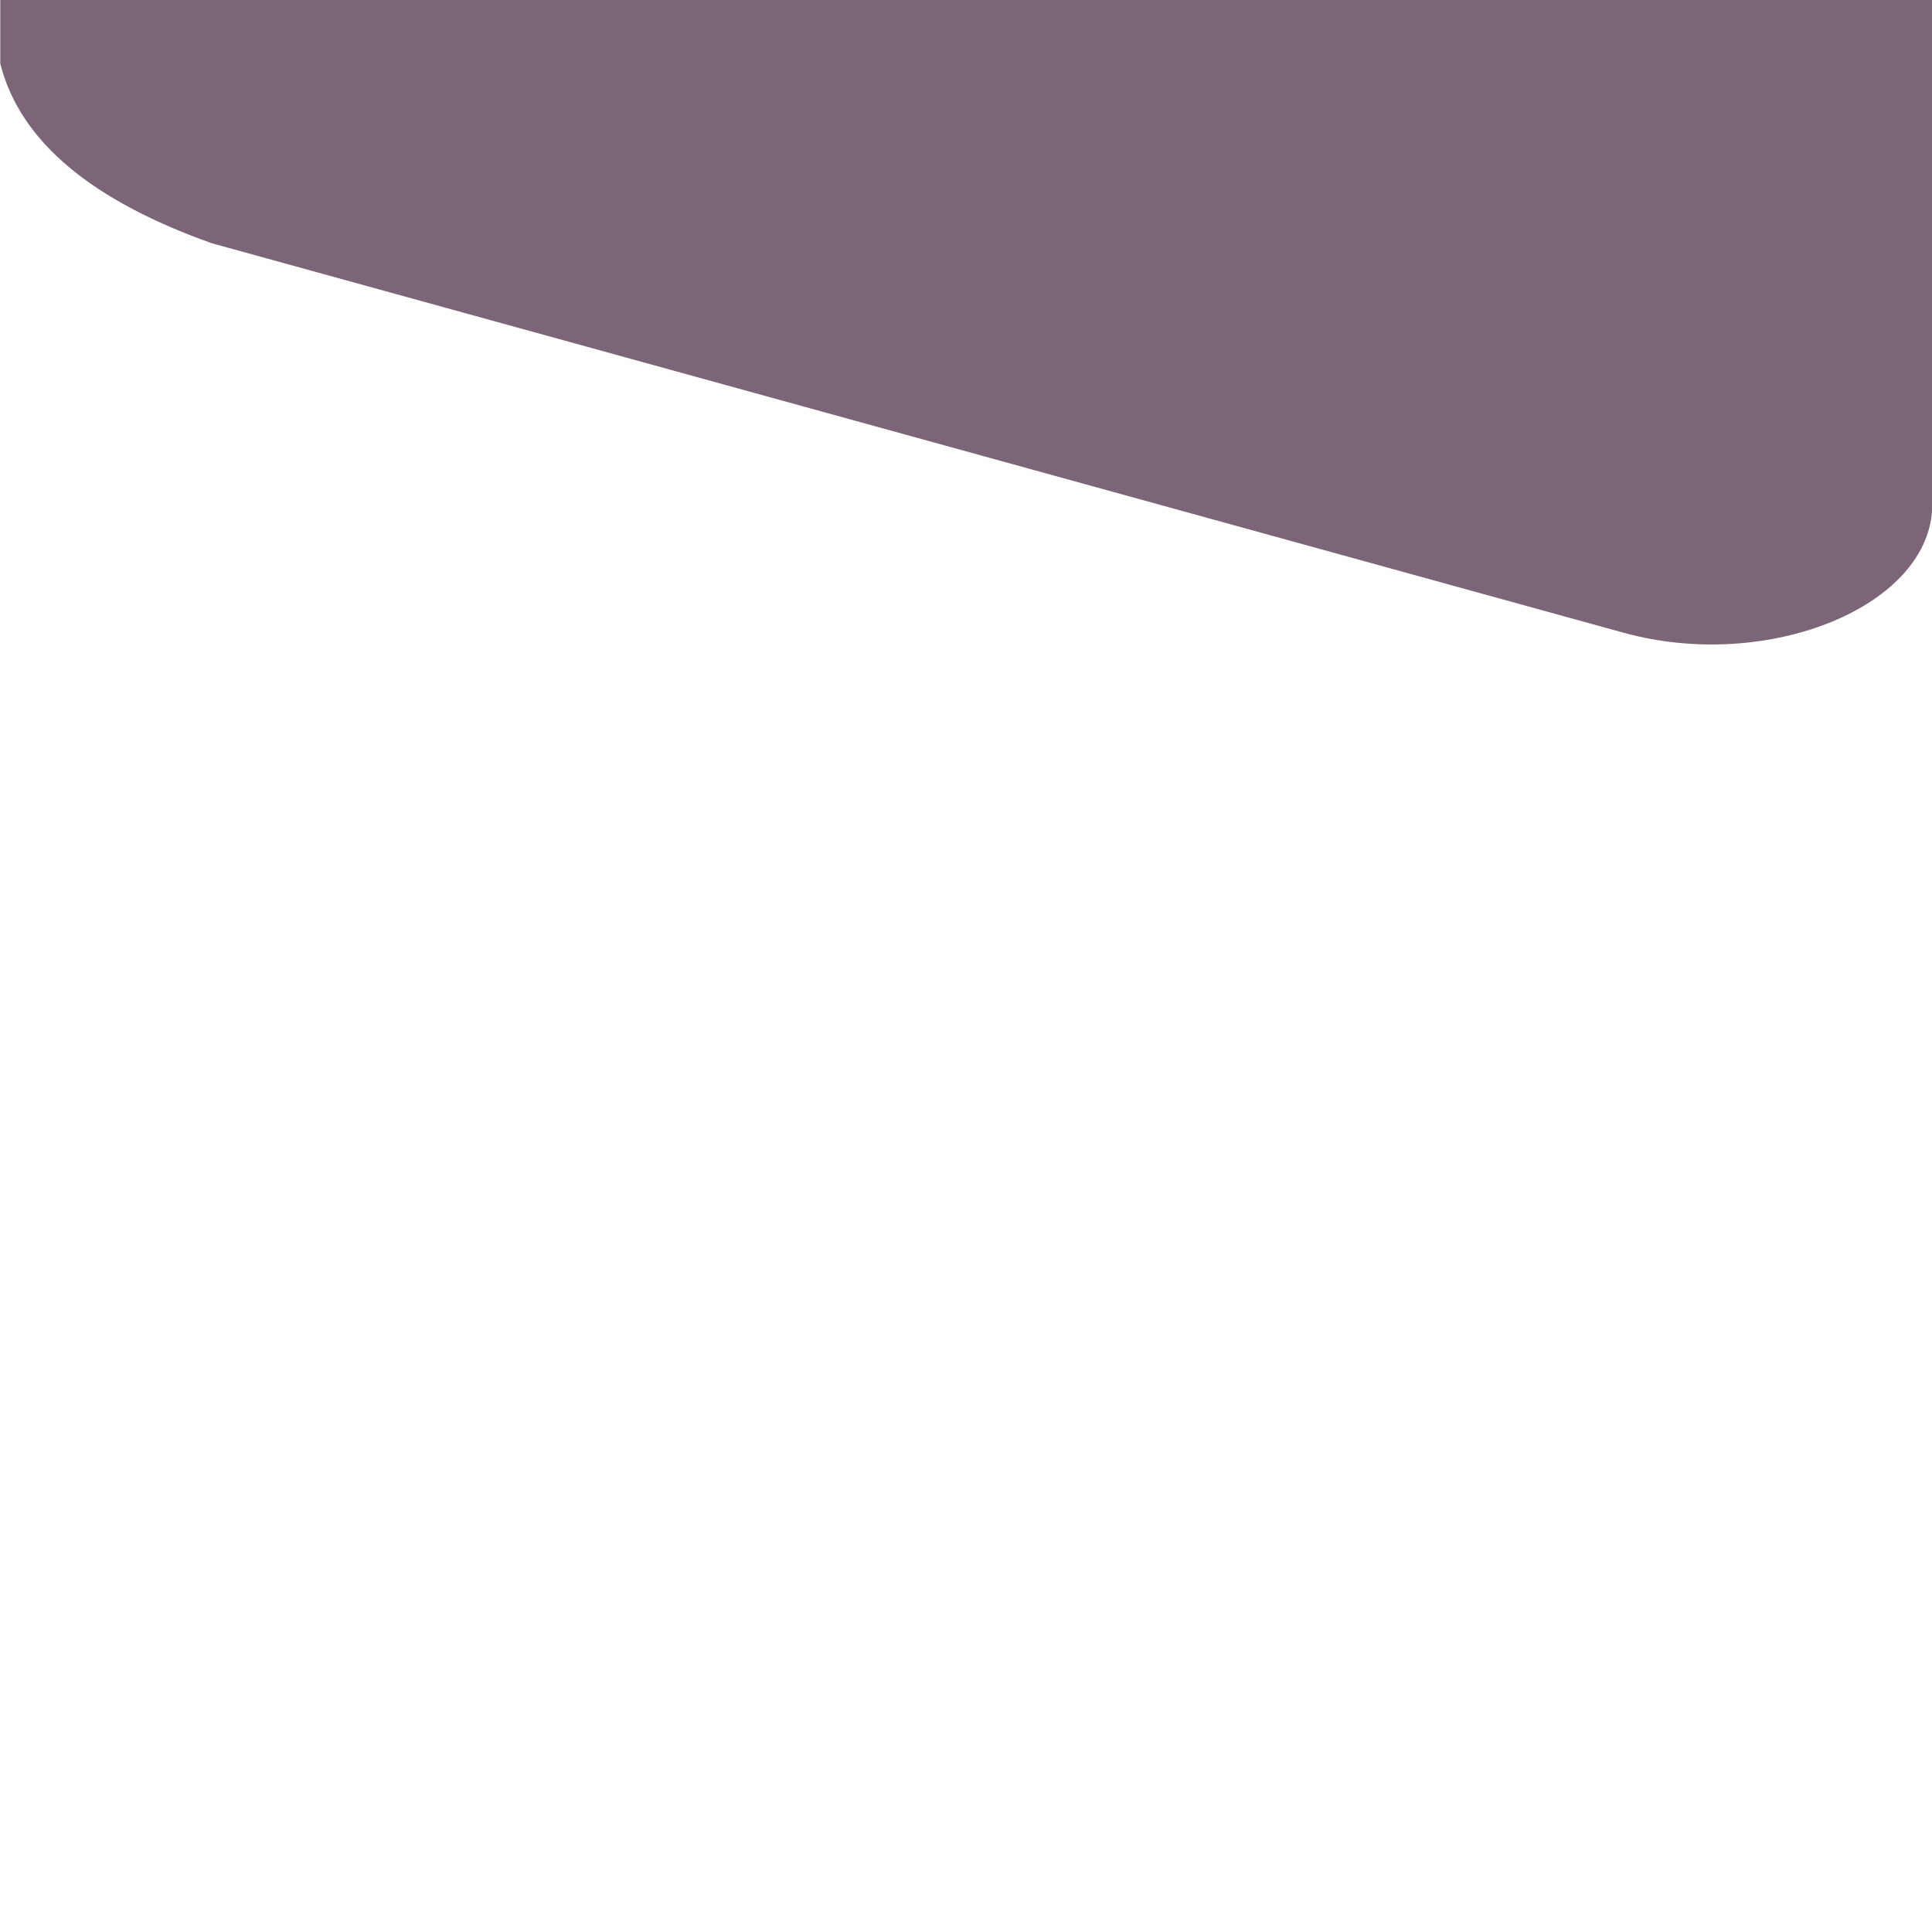
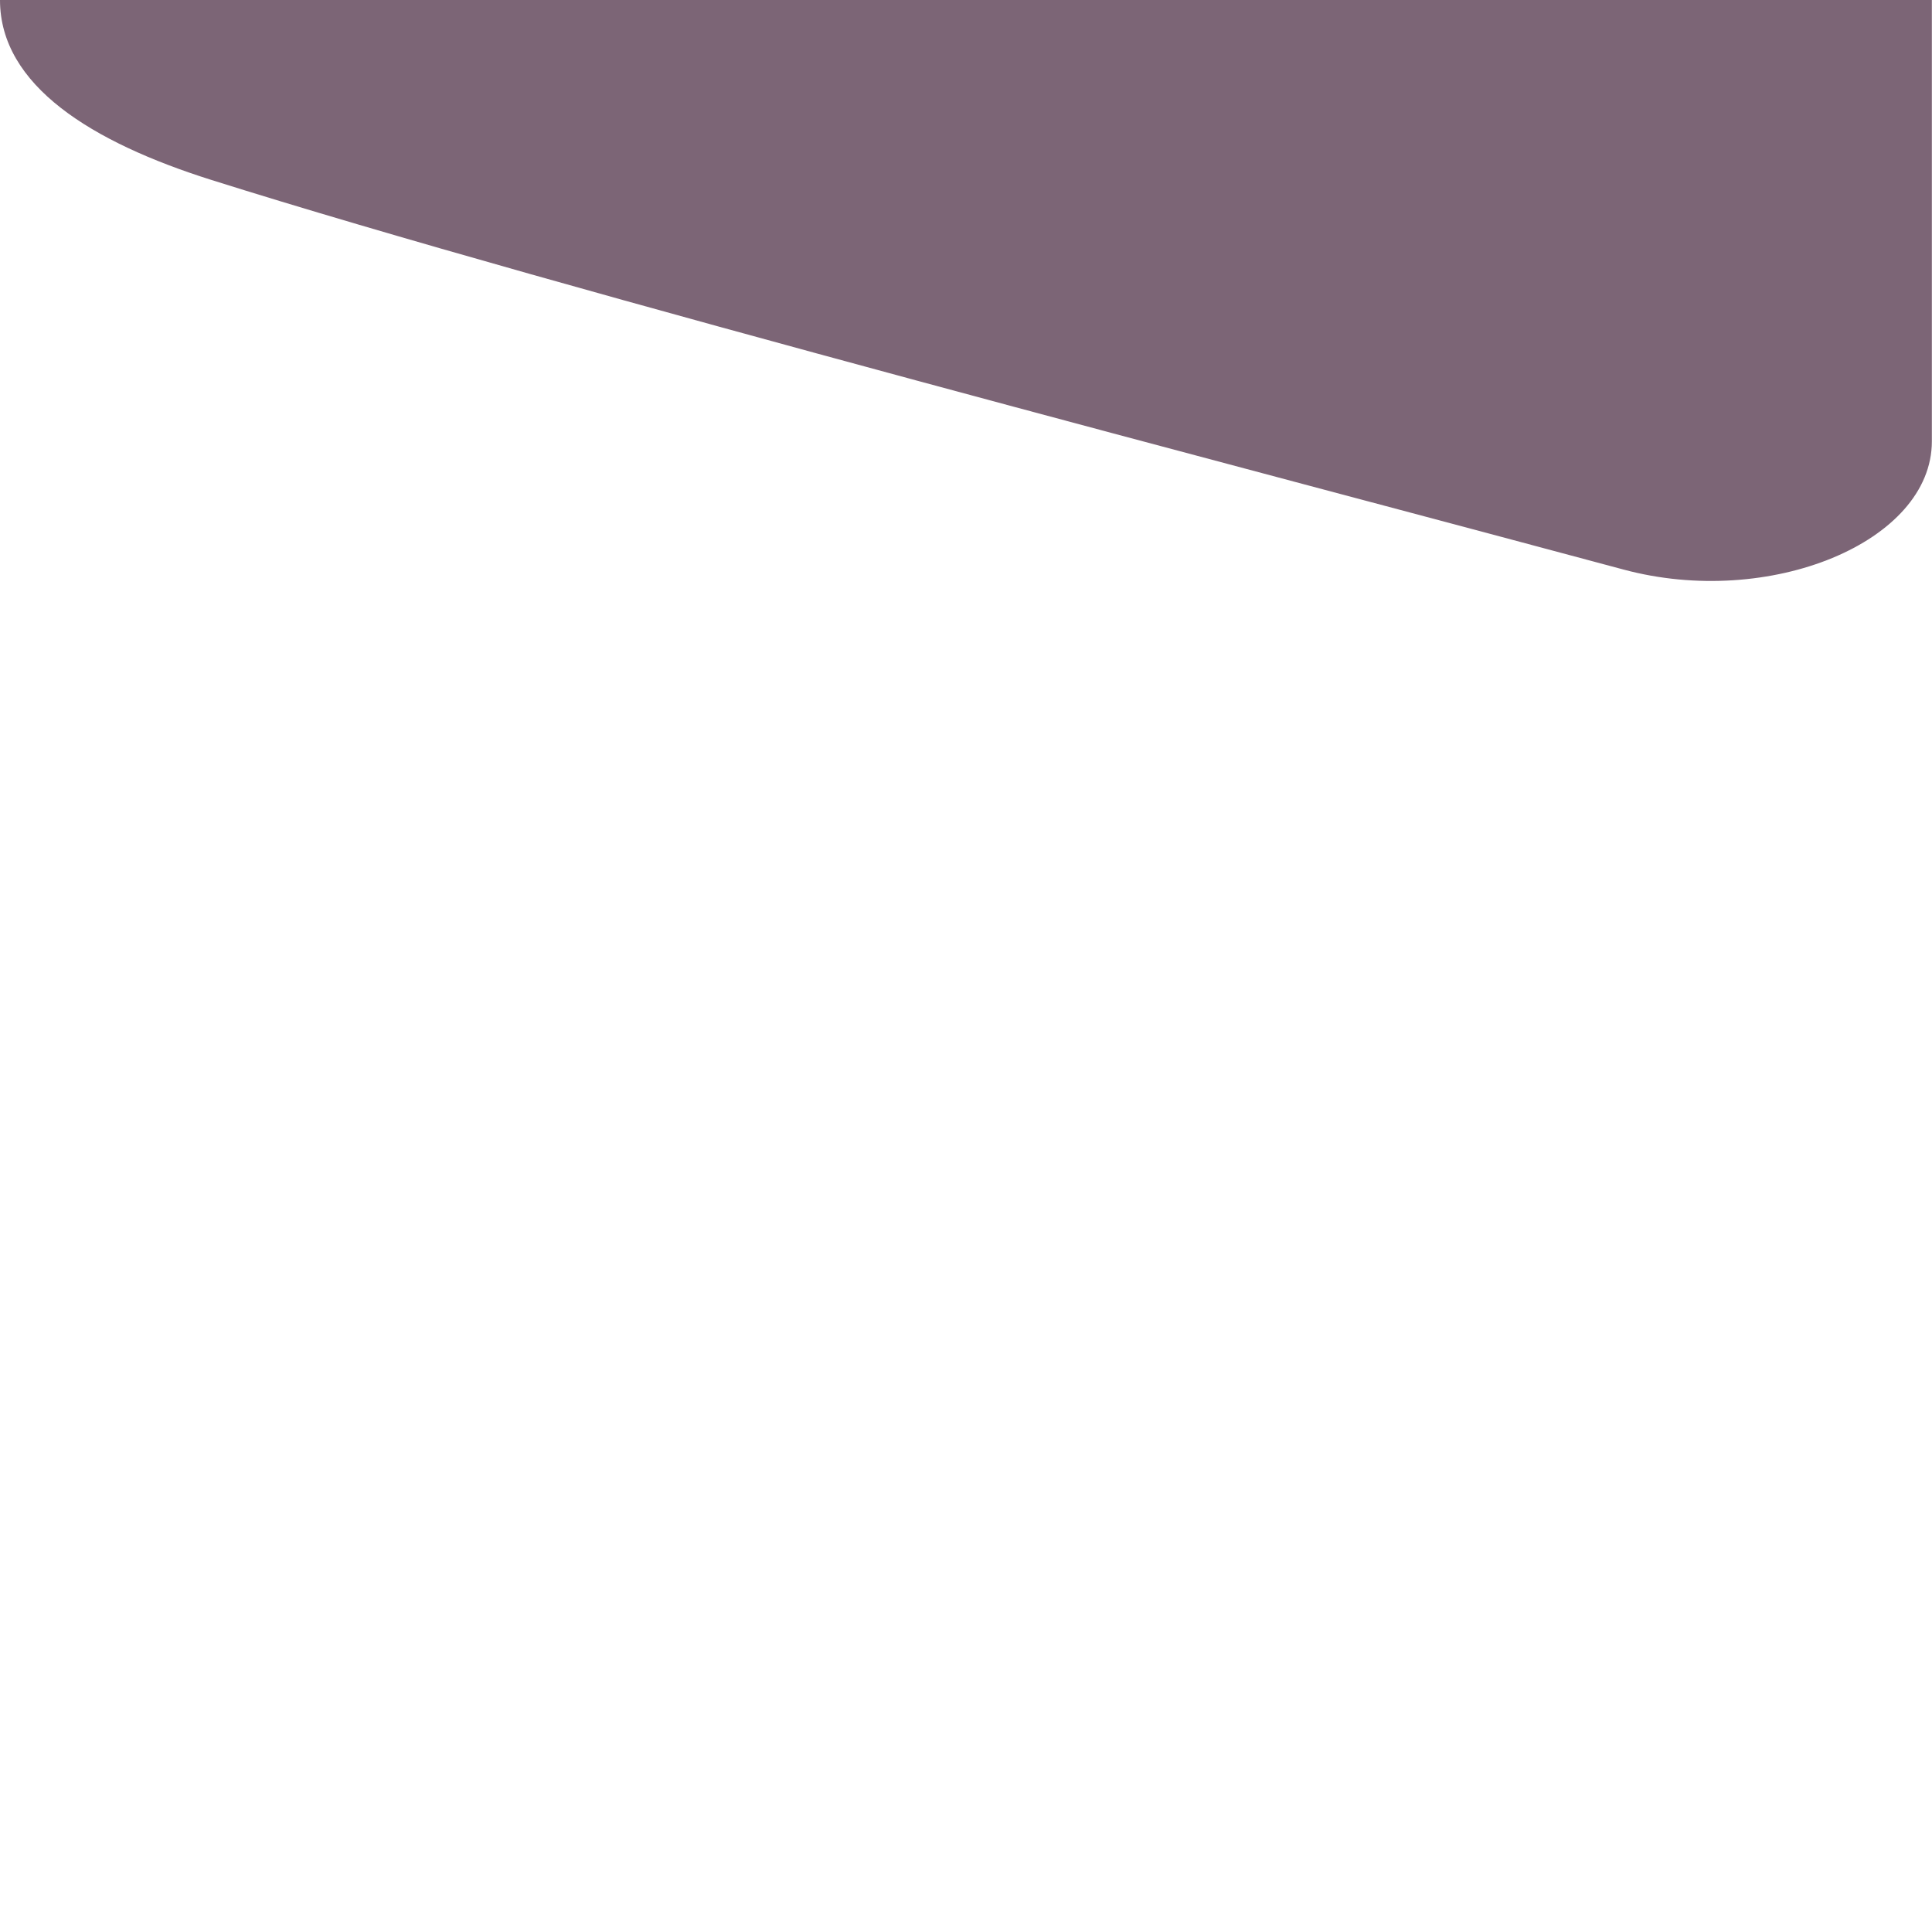
<svg xmlns="http://www.w3.org/2000/svg" viewBox="0 0 1400 1400">
-   <path d="M1400.19,0V365.58c0,73-118.1,122-223.71,92.91L153.82,176.37l-.57-.18C67.68,145.73,14.74,103.27.27,46.34a2.72,2.72,0,0,1-.08-.63V0Z" style="fill: #7c6576" />
+   <path d="M0,0c0,62,66.6,103.1,153.2,130.4c253.1,79.8,767,213.3,1023.2,282.3c105.8,28.5,223.5-19.9,223.5-92.9V0 C1400,0,0,0,0,0z" style="fill: #7c6576" />
</svg>
